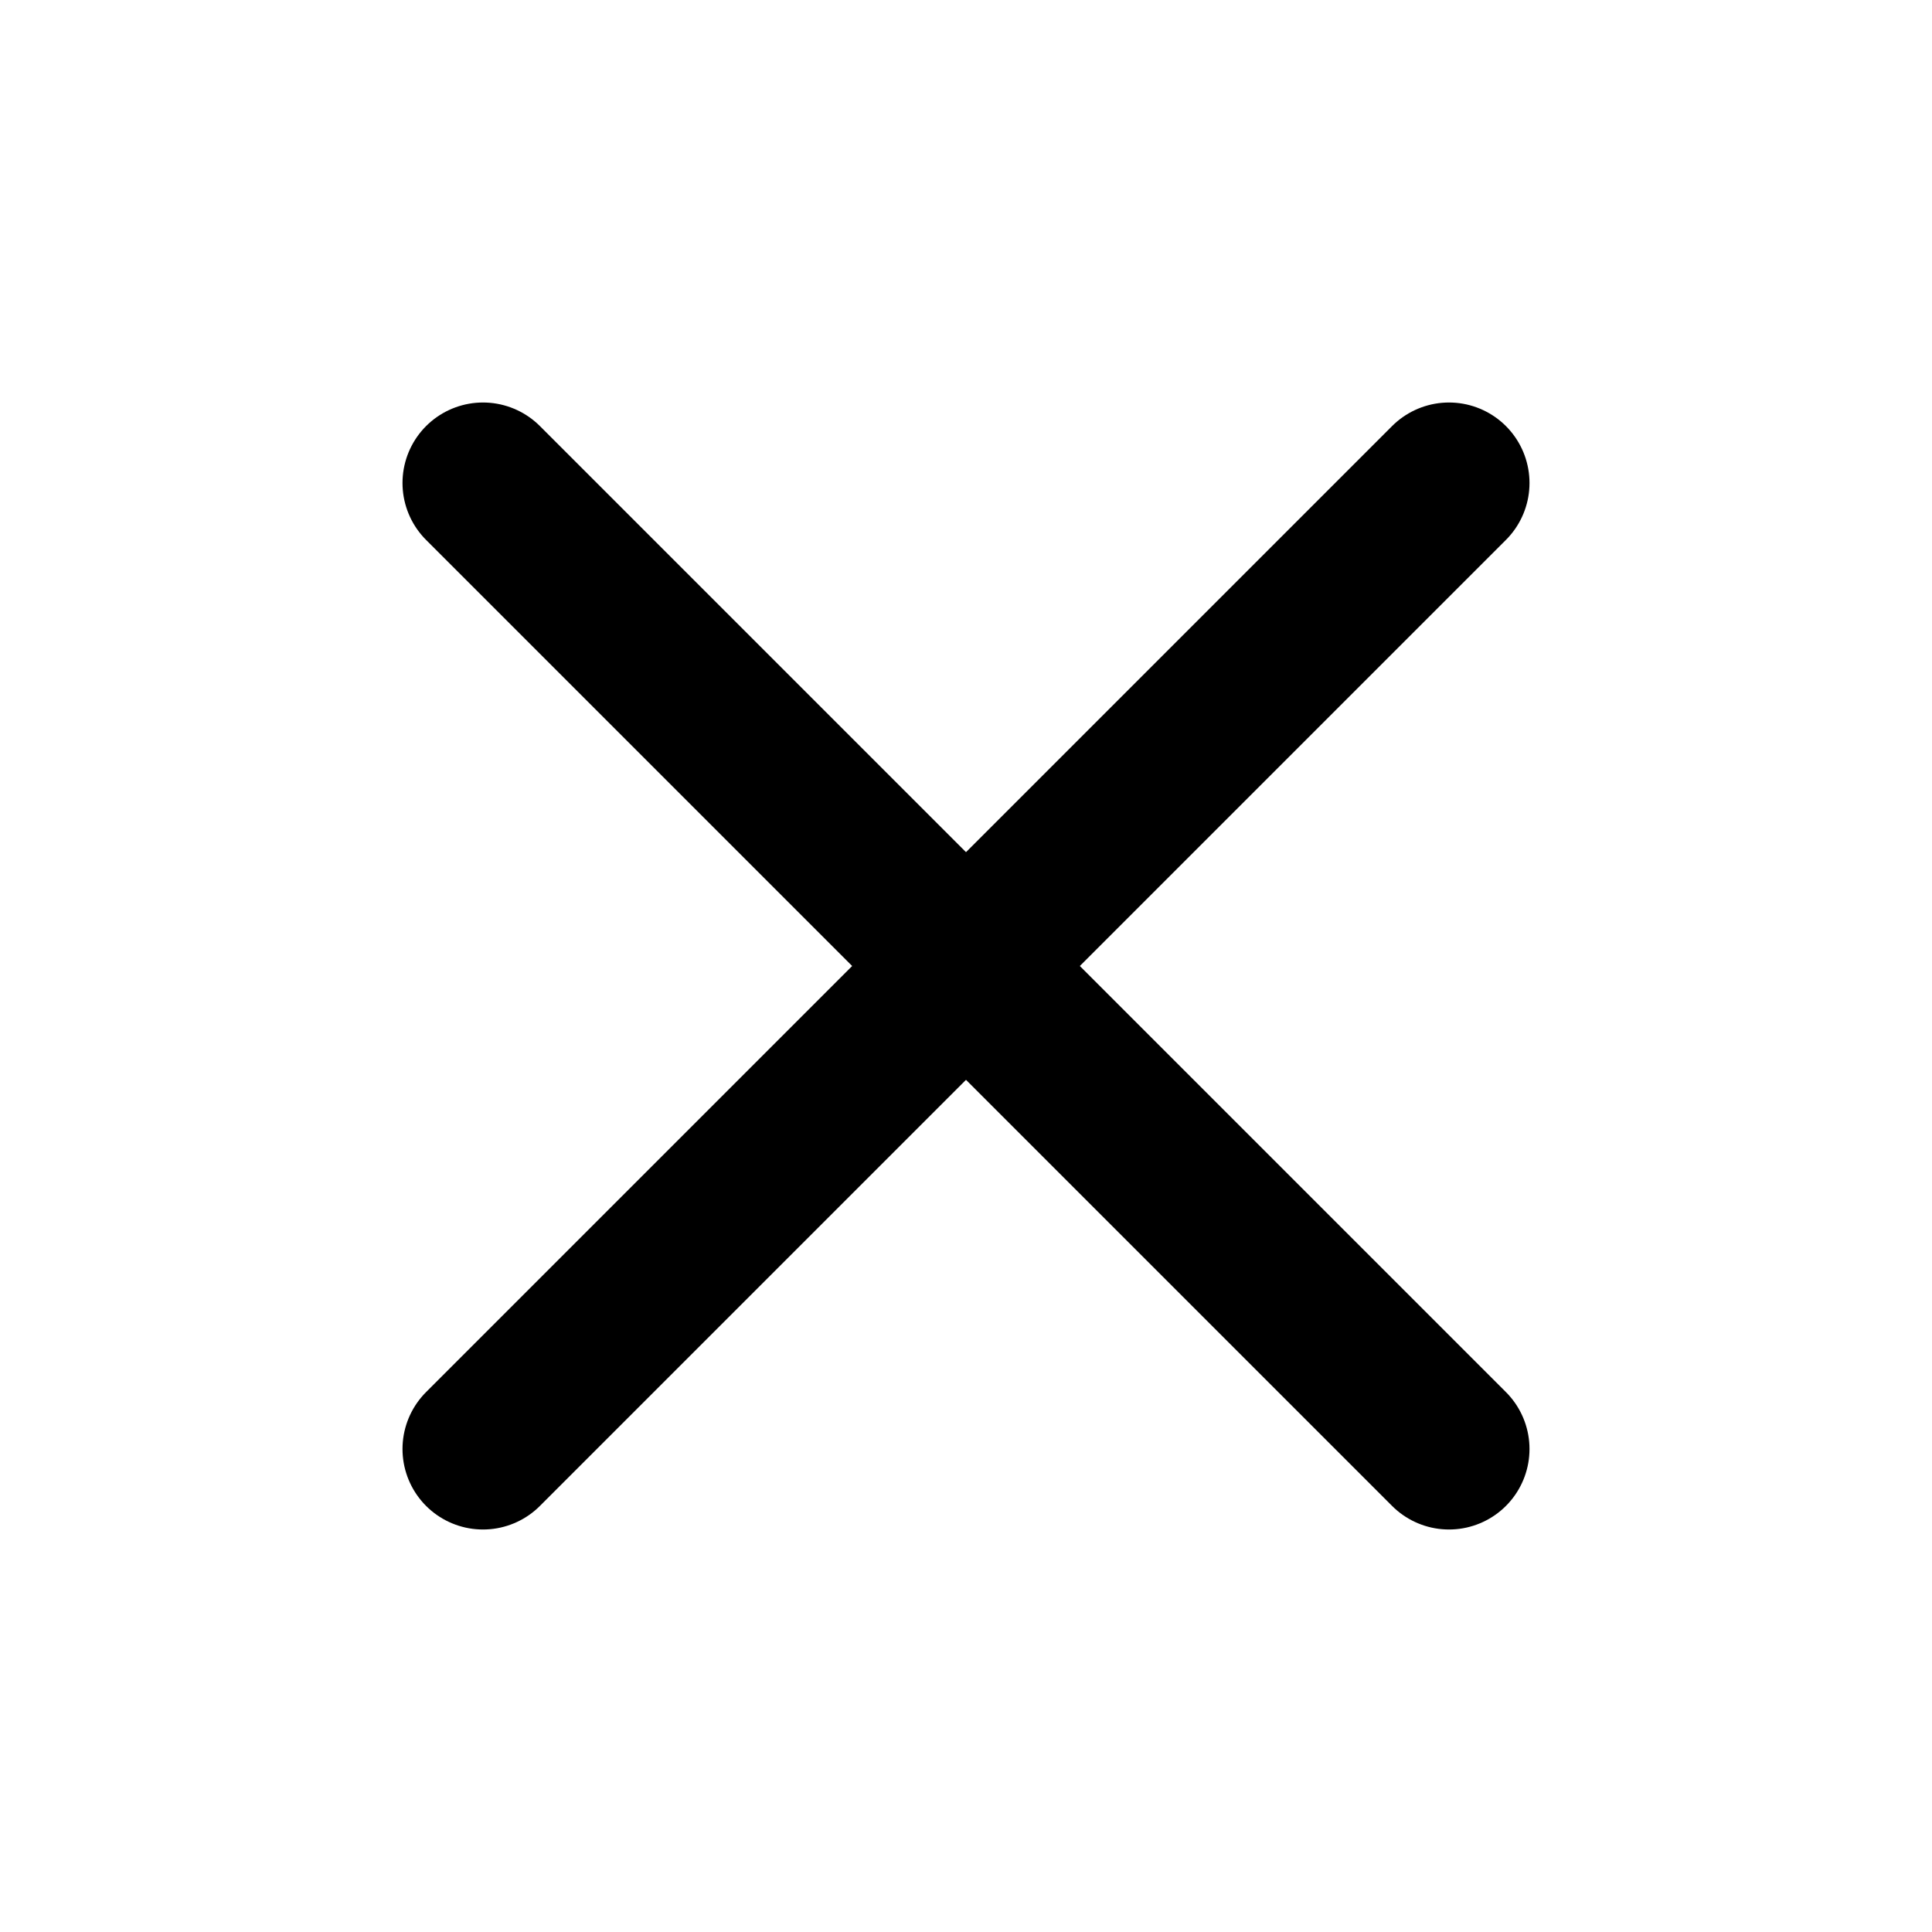
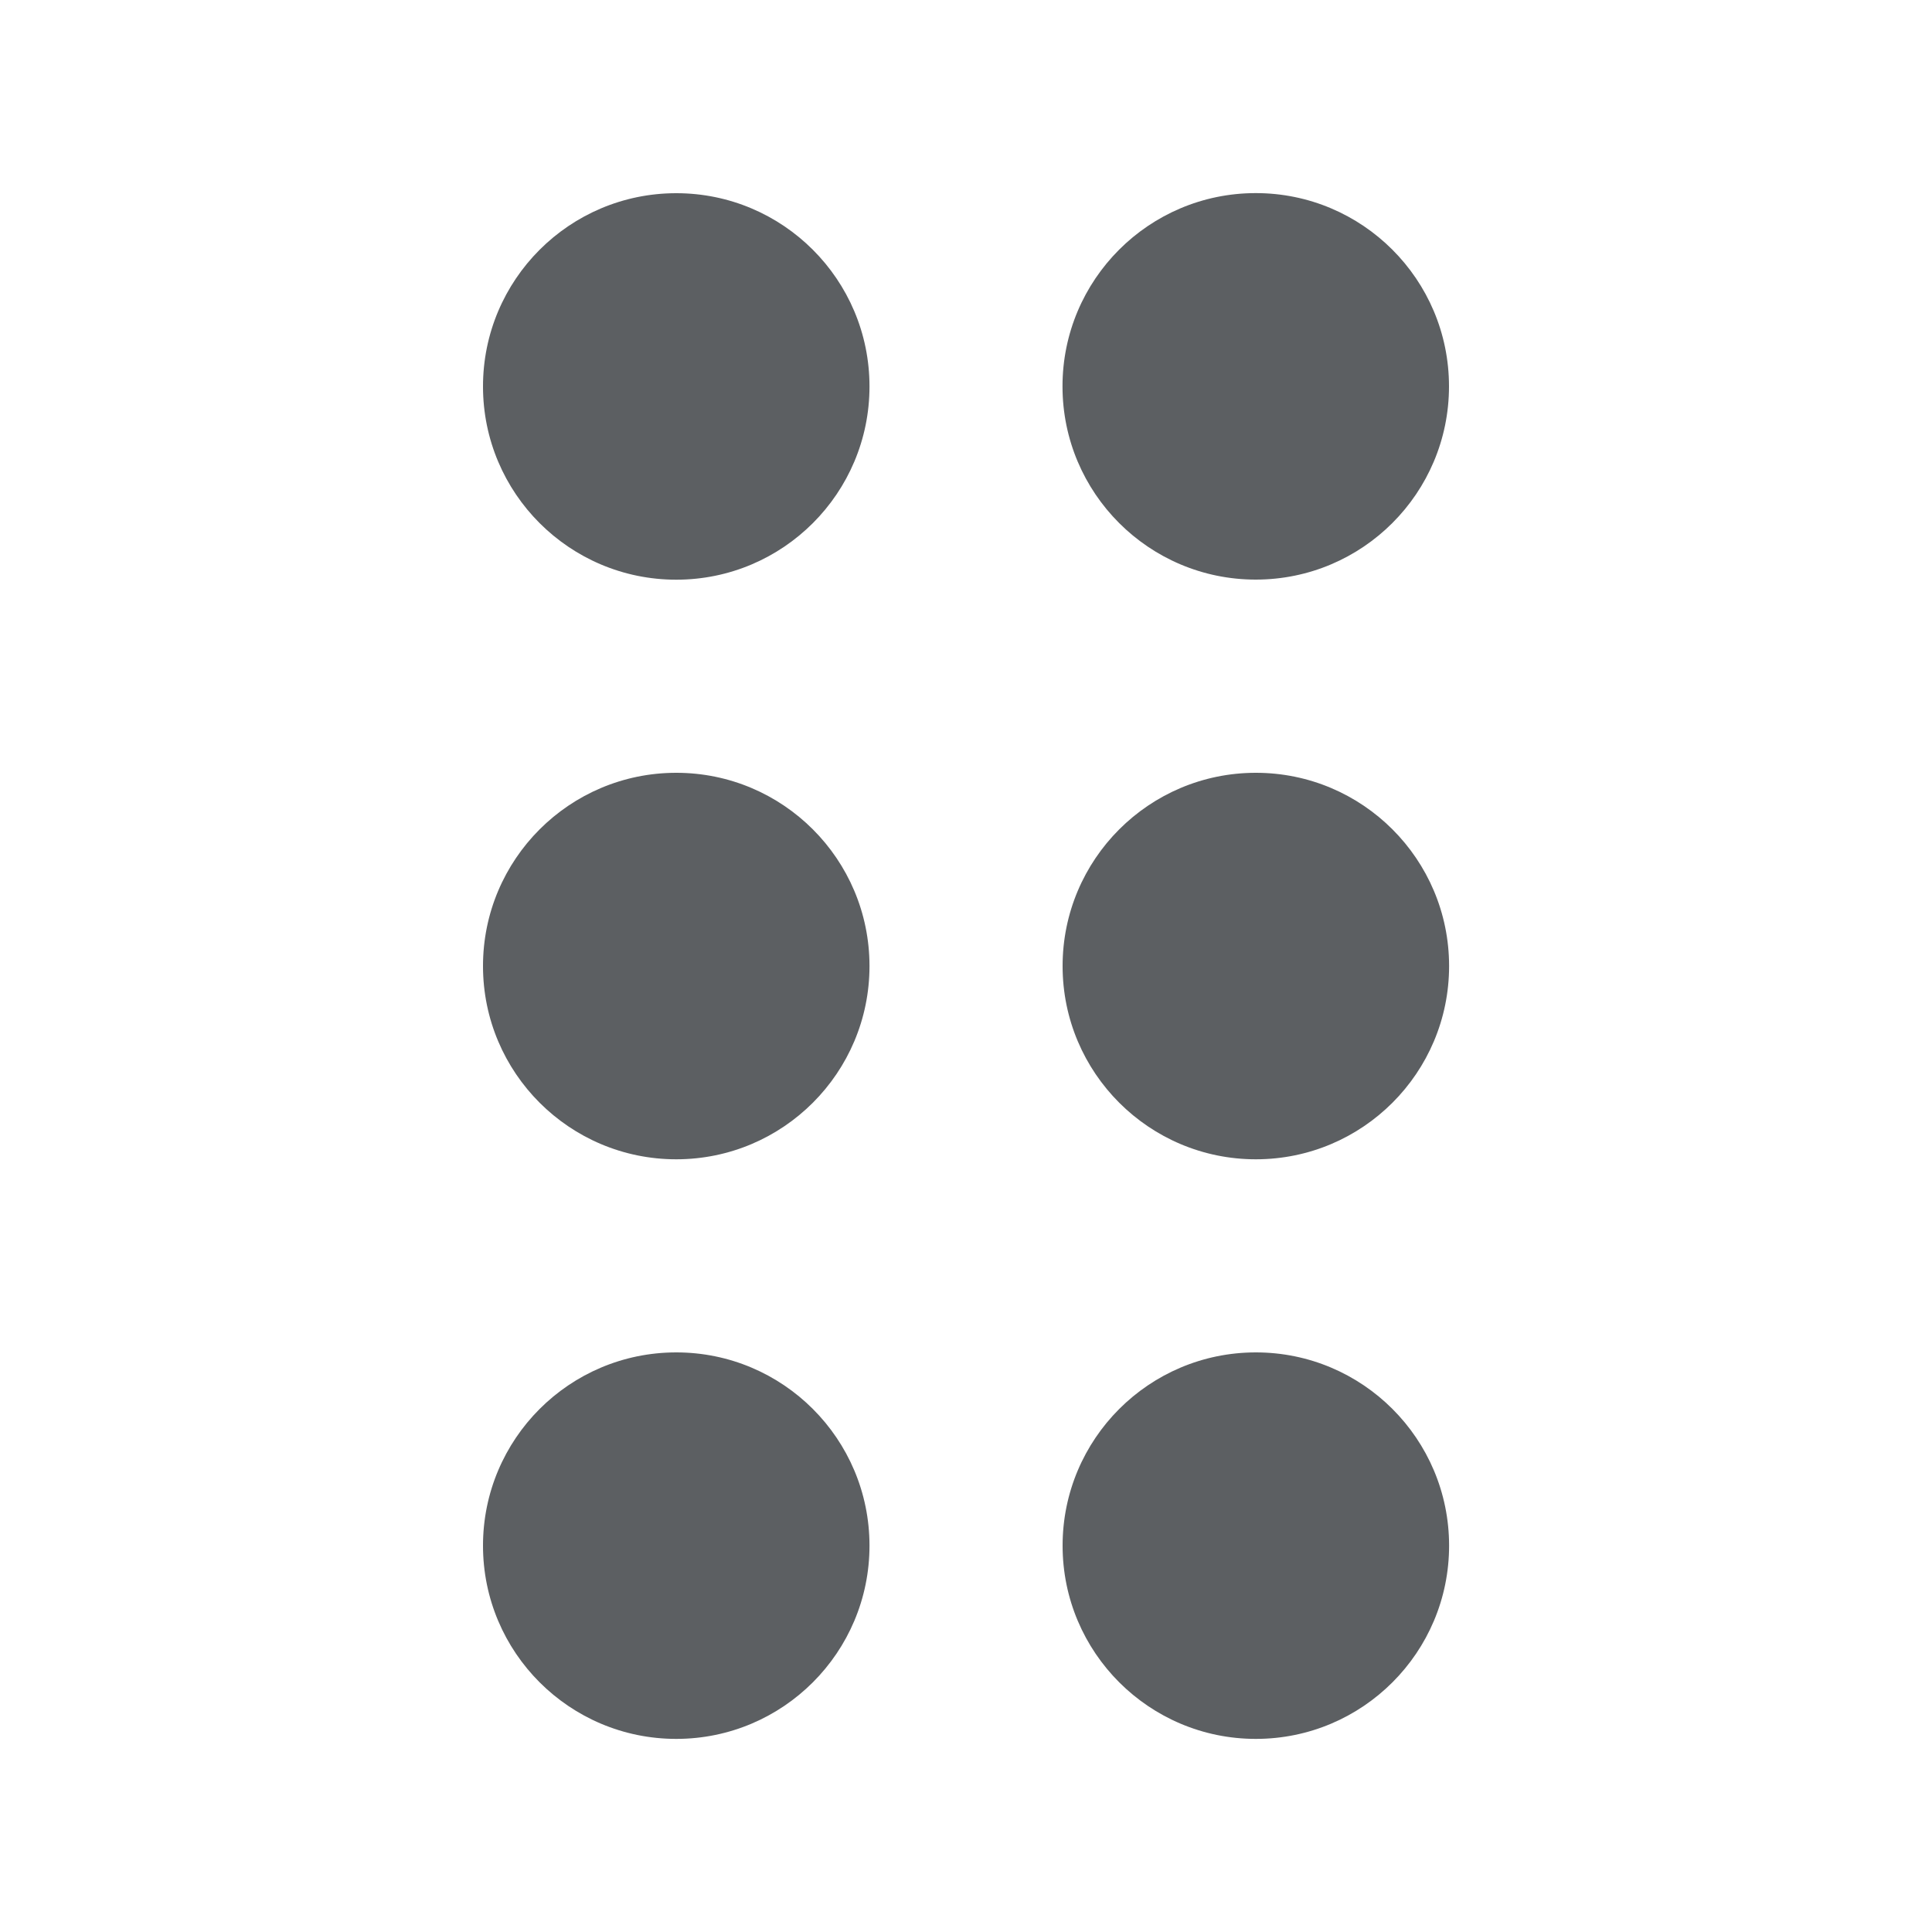
- <svg xmlns="http://www.w3.org/2000/svg" class="icon icon-tabler icon-tabler-x" width="24" height="24" viewBox="0 0 24 24" stroke-width="2" stroke="currentColor" fill="none" stroke-linecap="round" stroke-linejoin="round">
-   <path stroke="none" d="M0 0h24v24H0z" fill="none" />
-   <path d="M18 6l-12 12" />
-   <path d="M6 6l12 12" />
+ <svg xmlns="http://www.w3.org/2000/svg" viewBox="0 0 20.00 20.00" fill="#000000">
+   <g id="SVGRepo_bgCarrier" stroke-width="0" />
+   <g id="SVGRepo_tracerCarrier" stroke-linecap="round" stroke-linejoin="round" />
+   <g id="SVGRepo_iconCarrier">
+     <path d="M7 2a2 2 0 10.001 4.001A2 2 0 007 2zm0 6a2 2 0 10.001 4.001A2 2 0 007 8zm0 6a2 2 0 10.001 4.001A2 2 0 007 14zm6-8a2 2 0 10-.001-4.001A2 2 0 0013 6zm0 2a2 2 0 10.001 4.001A2 2 0 0013 8zm0 6a2 2 0 10.001 4.001A2 2 0 0013 14z" fill="#5C5F62" />
+   </g>
</svg>
